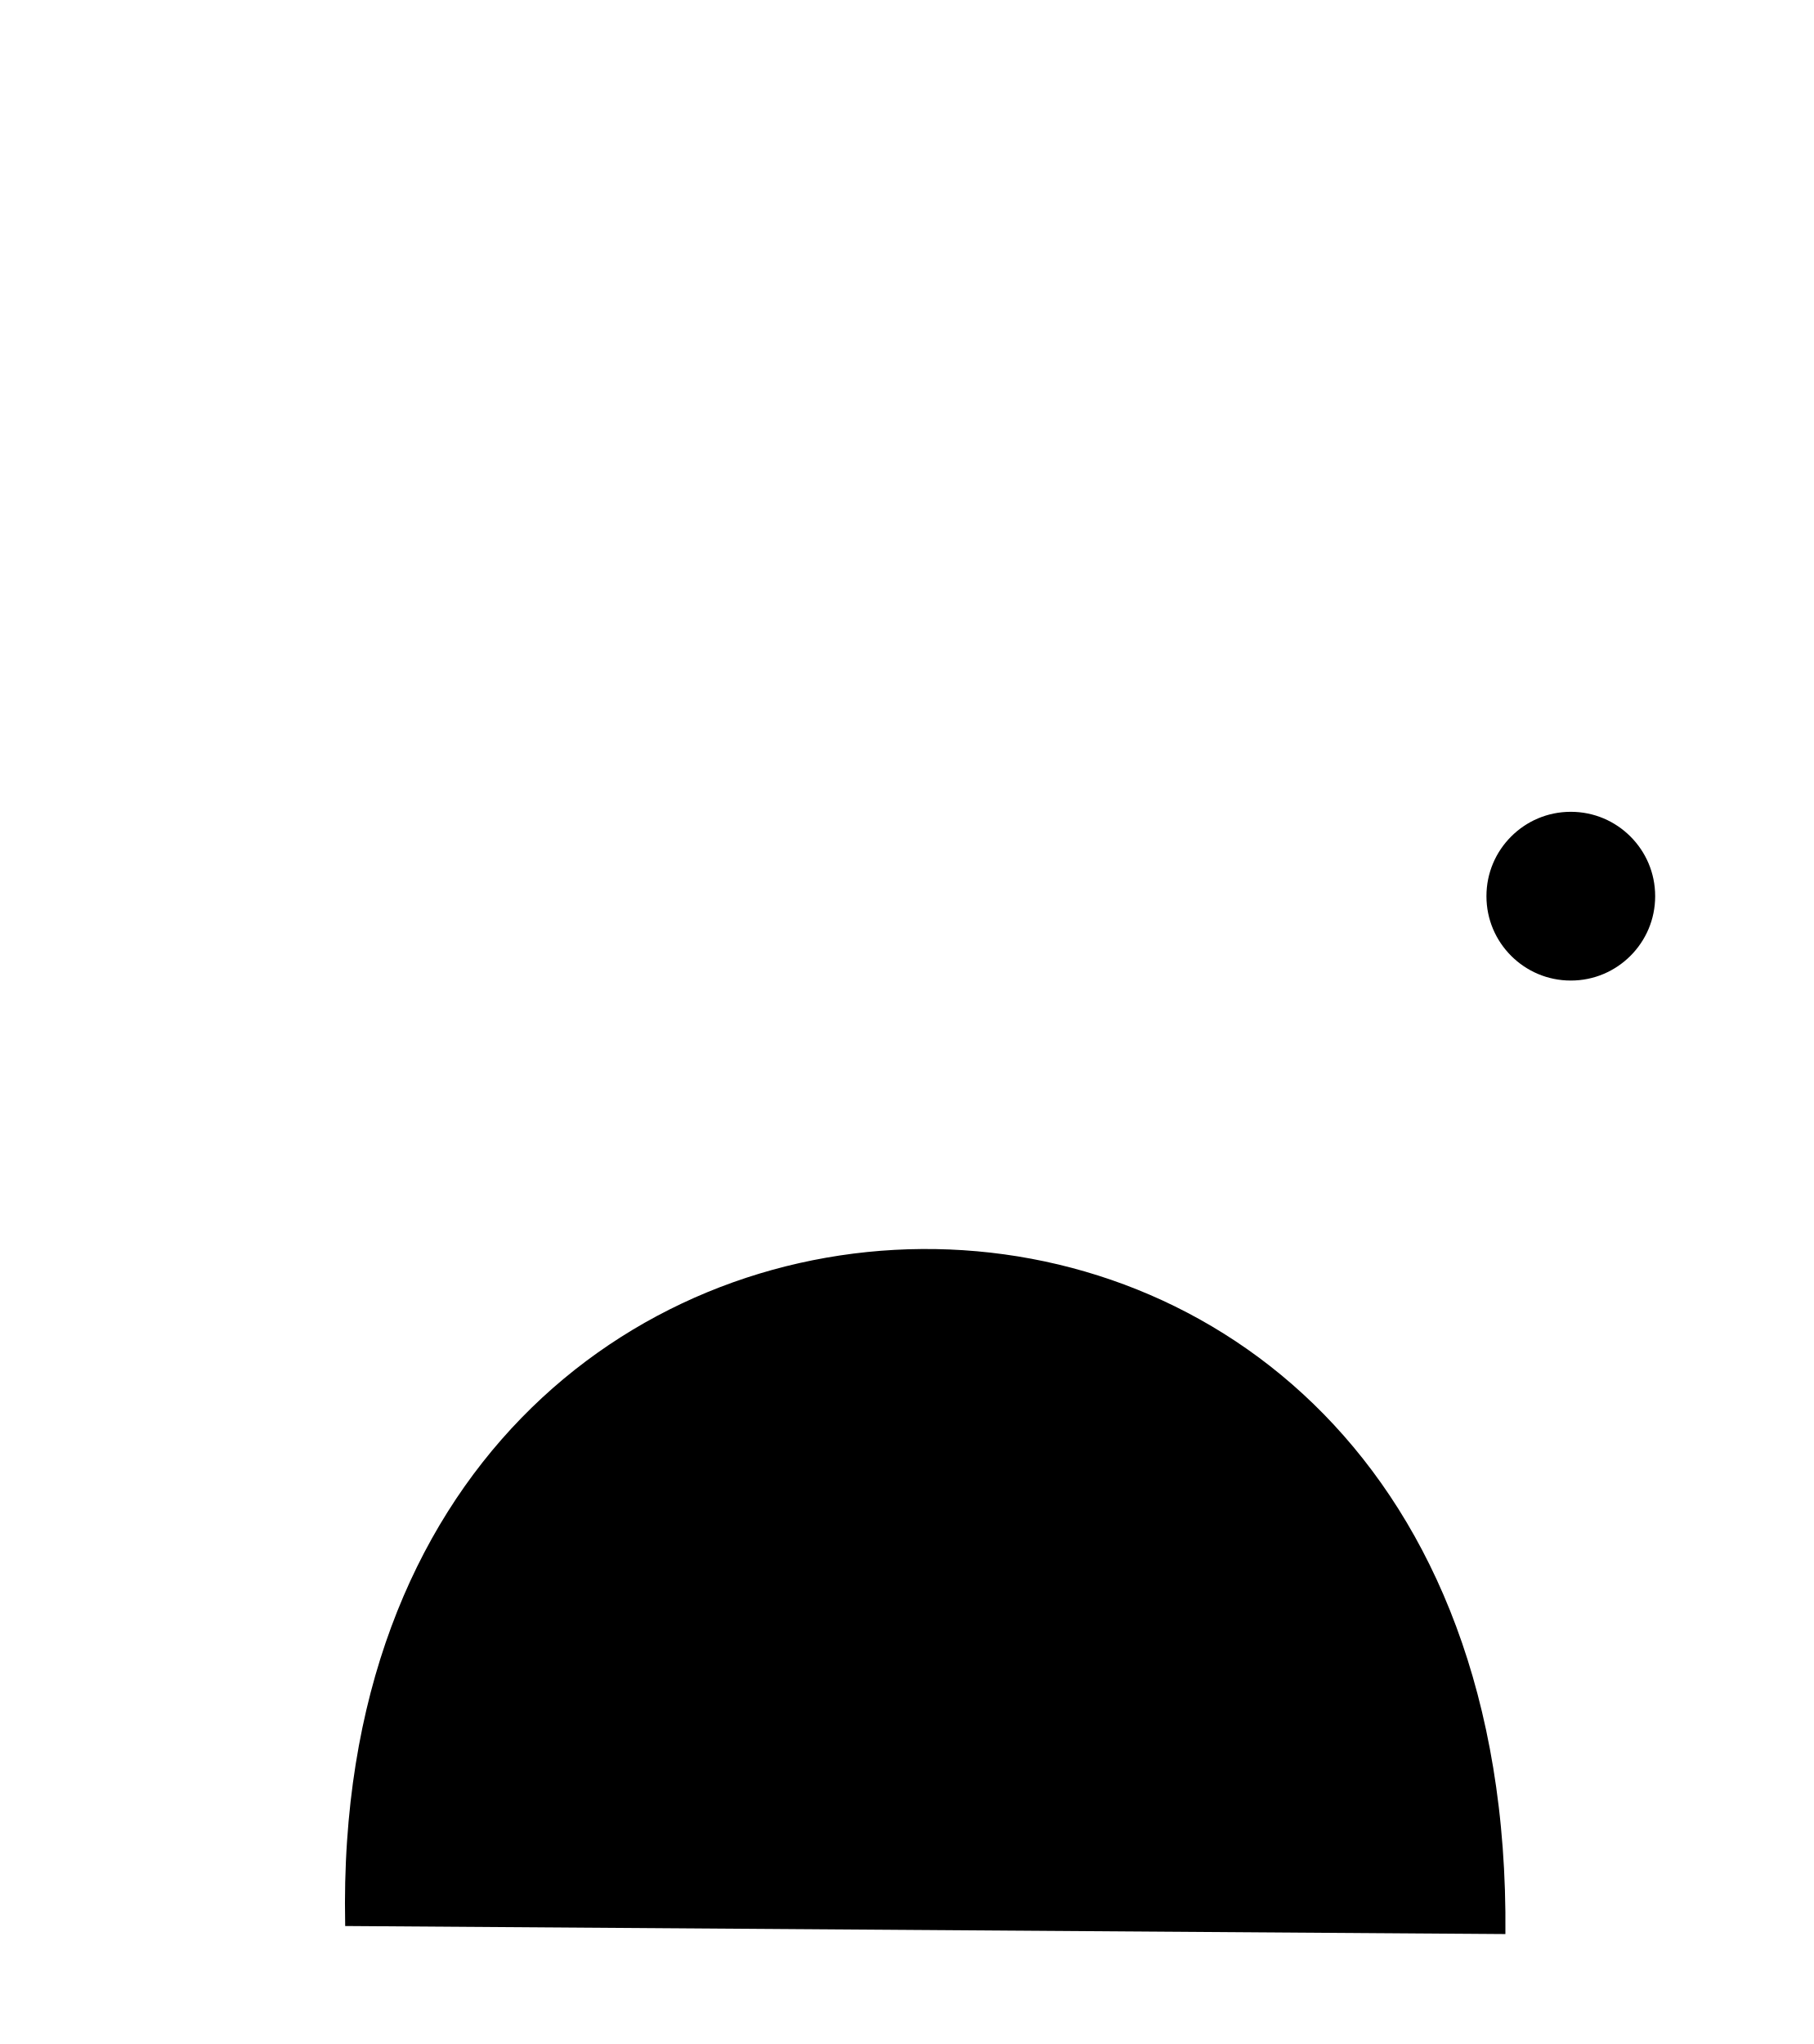
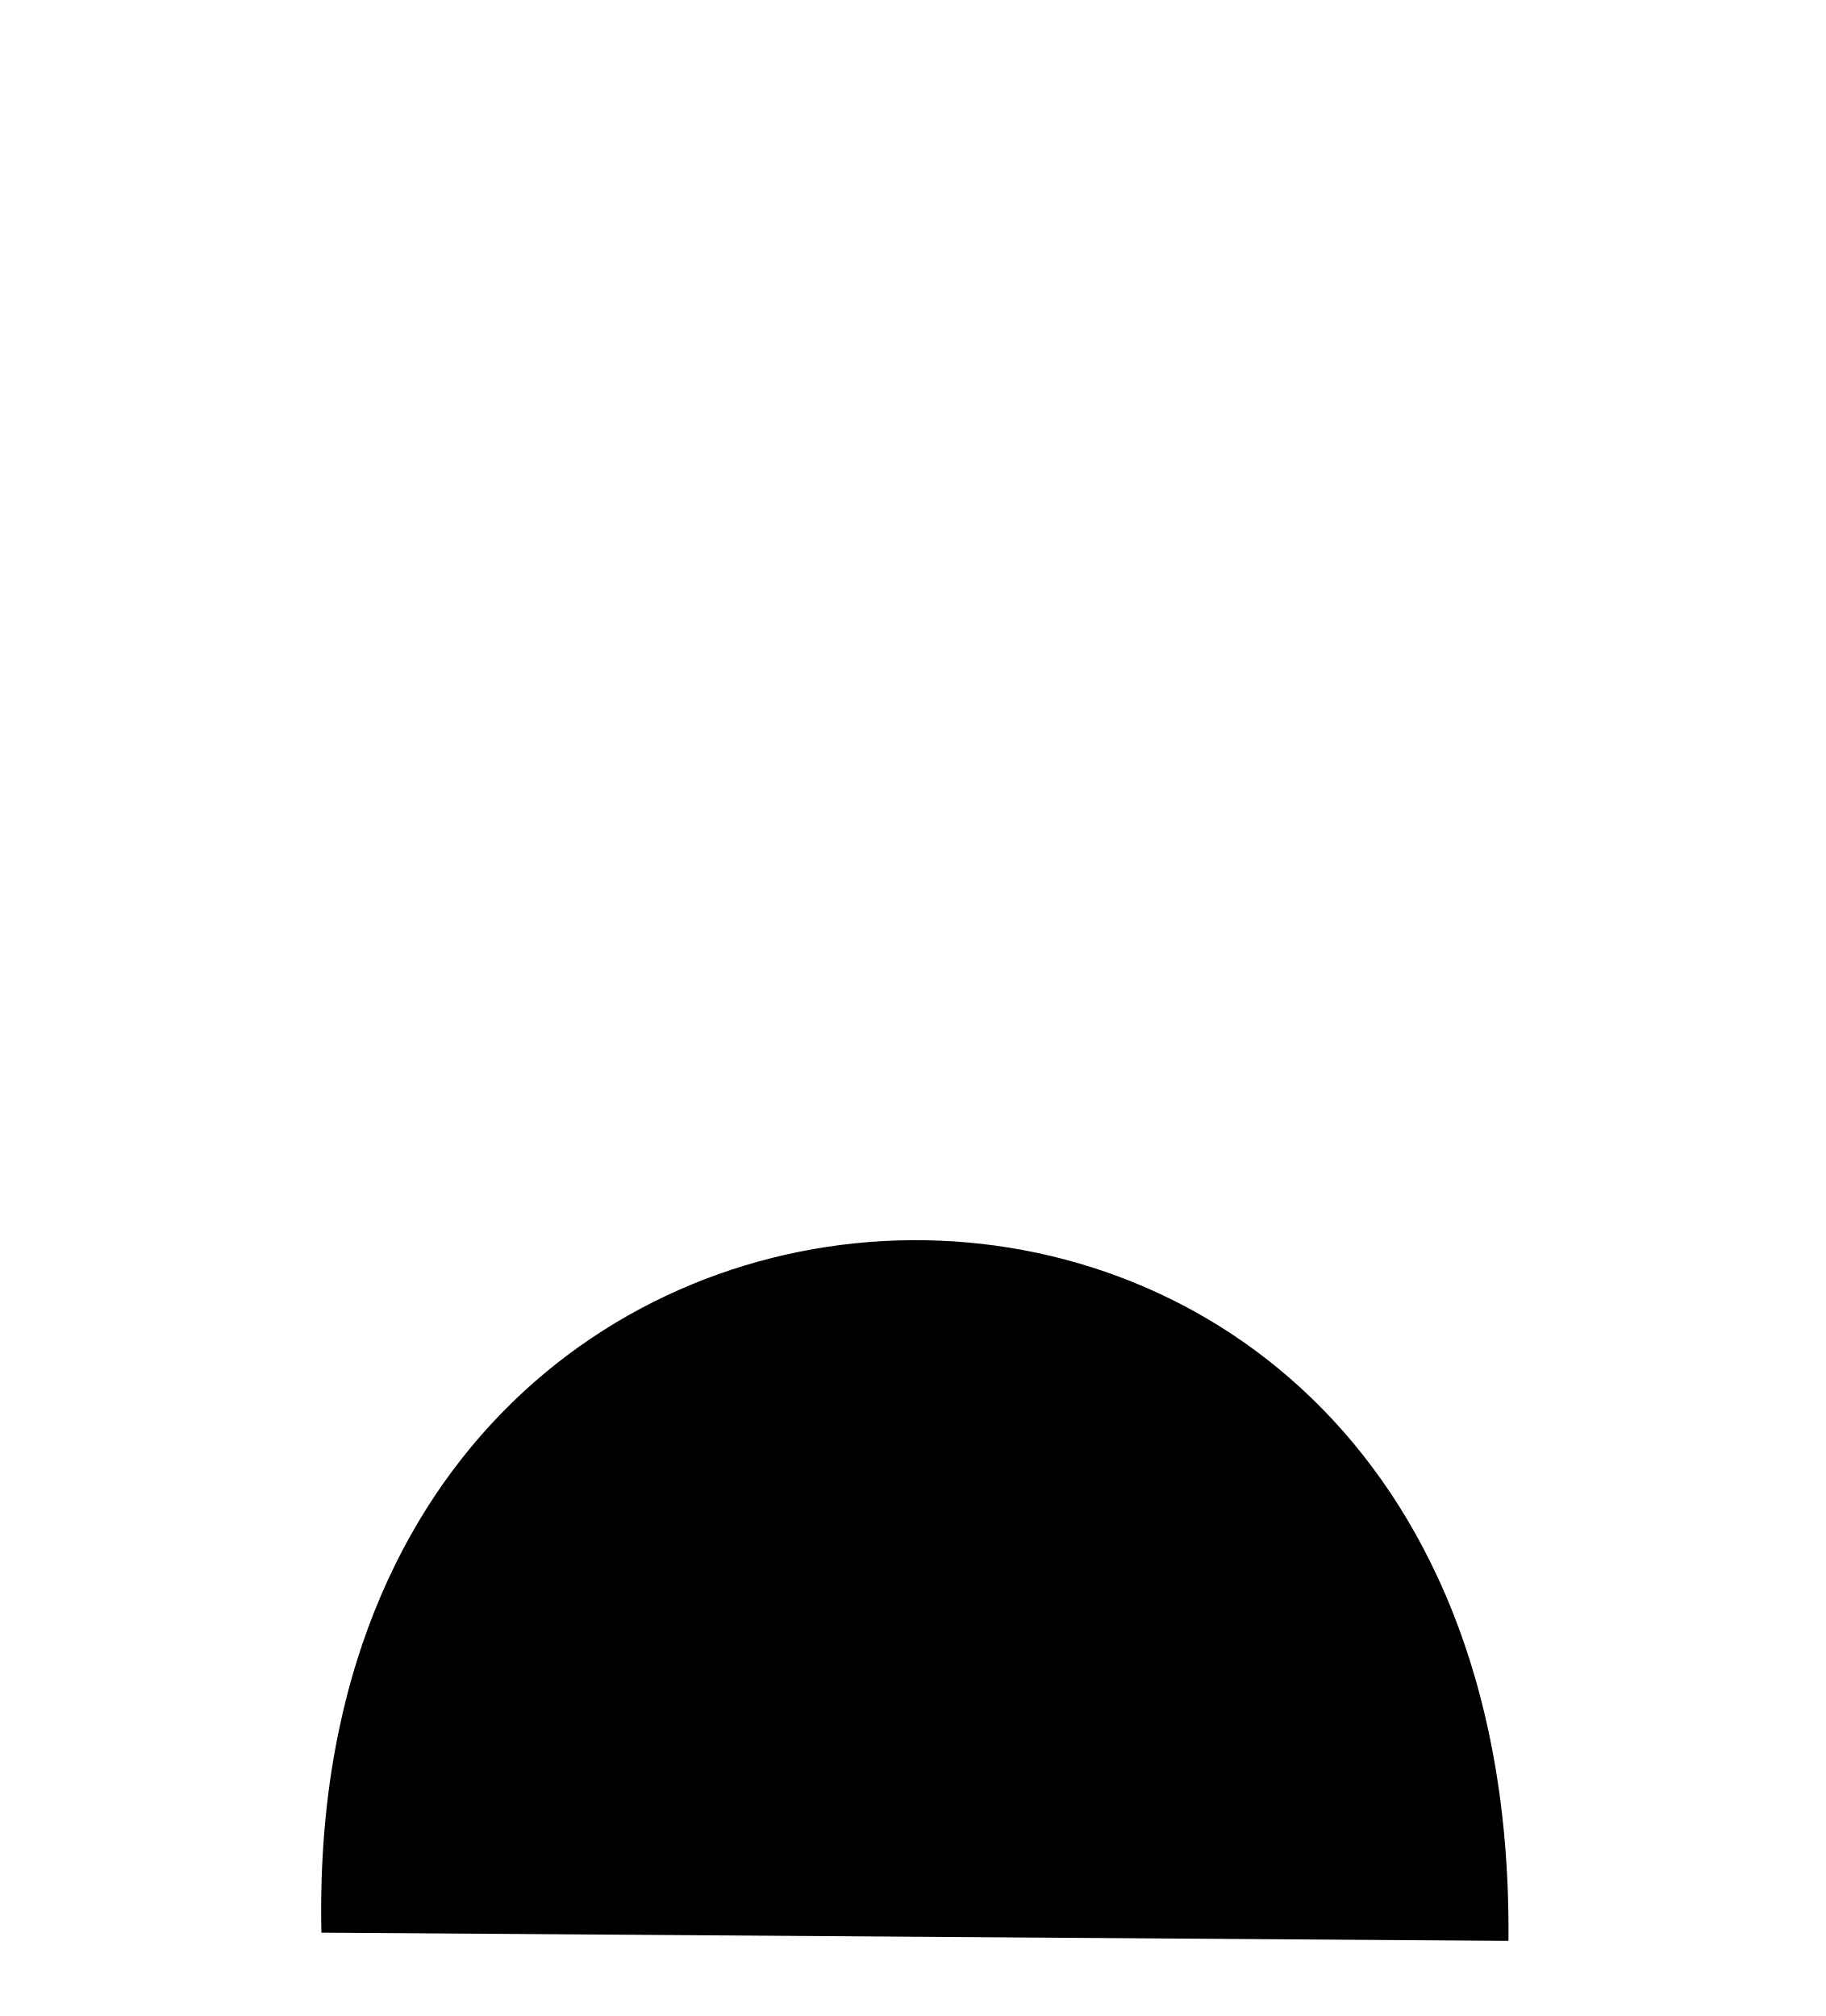
- <svg xmlns="http://www.w3.org/2000/svg" width="100%" height="100%" version="1.1" style="stroke-linecap: round; stroke-linejoin: round; stroke-miterlimit: 20; " viewBox="-22.21 -23.715 148.161 166.968">
-   <path id="P-d8-35a4a4" d="M302.996 522.017C301.396 442.632 408.584 440.447 407.784 522.745 " style="stroke: rgb(255, 255, 255); stroke-opacity: 1; stroke-width: 10; fill: rgb(0, 0, 0); fill-opacity: 1;" transform="matrix(1,0,0,1,-302.0054,-388.4361)" />
-   <circle id="C-c9-8c8de6" r="11.892" cx="0" cy="0" style="stroke: rgb(255, 255, 255); stroke-opacity: 1; stroke-width: 10; fill: rgb(0, 0, 0); fill-opacity: 1;" transform="matrix(1,0,0,1,106.1221,49.49115)" />
-   <line id="L-54-5dfccc" x1="407.872" y1="473.3" x2="407.872" y2="544.864" style="stroke: rgb(255, 255, 255); stroke-opacity: 1; stroke-width: 10; fill: none; fill-opacity: 0;" transform="matrix(1,0,0,1,-302.0052,-410.5716)" />
-   <circle id="C-9f-2a3445" r="15.226" cx="0" cy="0" style="stroke: rgb(255, 255, 255); stroke-opacity: 1; stroke-width: 10; fill: rgb(3, 0, 172); fill-opacity: 0;" transform="matrix(1,0,0,1,0.9531155,0.4554024)" />
-   <circle id="C-a0-8c19ff" r="4.423" cx="0" cy="0" style="stroke: rgb(255, 255, 255); stroke-opacity: 0; stroke-width: 1; fill: rgb(255, 0, 0); fill-opacity: 0;" transform="matrix(1,0,0,1,11.0277,2.335285)" />
-   <line id="L-c6-87eb52" x1="302.809" y1="426.286" x2="302.809" y2="543.654" style="stroke: rgb(255, 255, 255); stroke-opacity: 1; stroke-width: 10; fill: none; fill-opacity: 0;" transform="matrix(1,0,0,1,-302.0052,-410.5709)" />
-   <defs id="SvgjsDefs12184" />
+ <svg xmlns="http://www.w3.org/2000/svg" width="100%" height="100%" version="1.1" style="stroke-linecap: round; stroke-linejoin: round; stroke-miterlimit: 20; " viewBox="-21.595 -20.733 145.764 161.006">
+   <path id="P-d8-35a4a4" d="M302.996 522.017C301.396 442.632 408.584 440.447 407.784 522.745 " style="stroke: rgb(255, 255, 255); stroke-opacity: 1; stroke-width: 10; fill: rgb(0, 0, 0); fill-opacity: 1;" transform="matrix(1,0,0,1,-303.929,-388.4358)" />
+   <circle id="C-c9-8c8de6" r="14.573" cx="0" cy="0" style="stroke: rgb(255, 255, 255); stroke-opacity: 1; stroke-width: 10; fill: rgb(0, 0, 0); fill-opacity: 0;" transform="matrix(1,0,0,1,104.1985,46.81077)" />
+   <line id="L-54-5dfccc" x1="407.872" y1="473.3" x2="407.872" y2="544.864" style="stroke: rgb(255, 255, 255); stroke-opacity: 1; stroke-width: 10; fill: none; fill-opacity: 0;" transform="matrix(1,0,0,1,-303.9288,-410.5716)" />
+   <circle id="C-9f-2a3445" r="15.226" cx="0" cy="0" style="stroke: rgb(255, 255, 255); stroke-opacity: 1; stroke-width: 10; fill: rgb(3, 0, 172); fill-opacity: 0;" transform="matrix(1,0,0,1,-0.9704841,0.4554024)" />
+   <line id="L-c6-87eb52" x1="302.809" y1="426.286" x2="302.809" y2="543.654" style="stroke: rgb(255, 255, 255); stroke-opacity: 1; stroke-width: 10; fill: none; fill-opacity: 0;" transform="matrix(1,0,0,1,-303.9288,-410.5706)" />
+   <defs id="SvgjsDefs1196" />
</svg>
